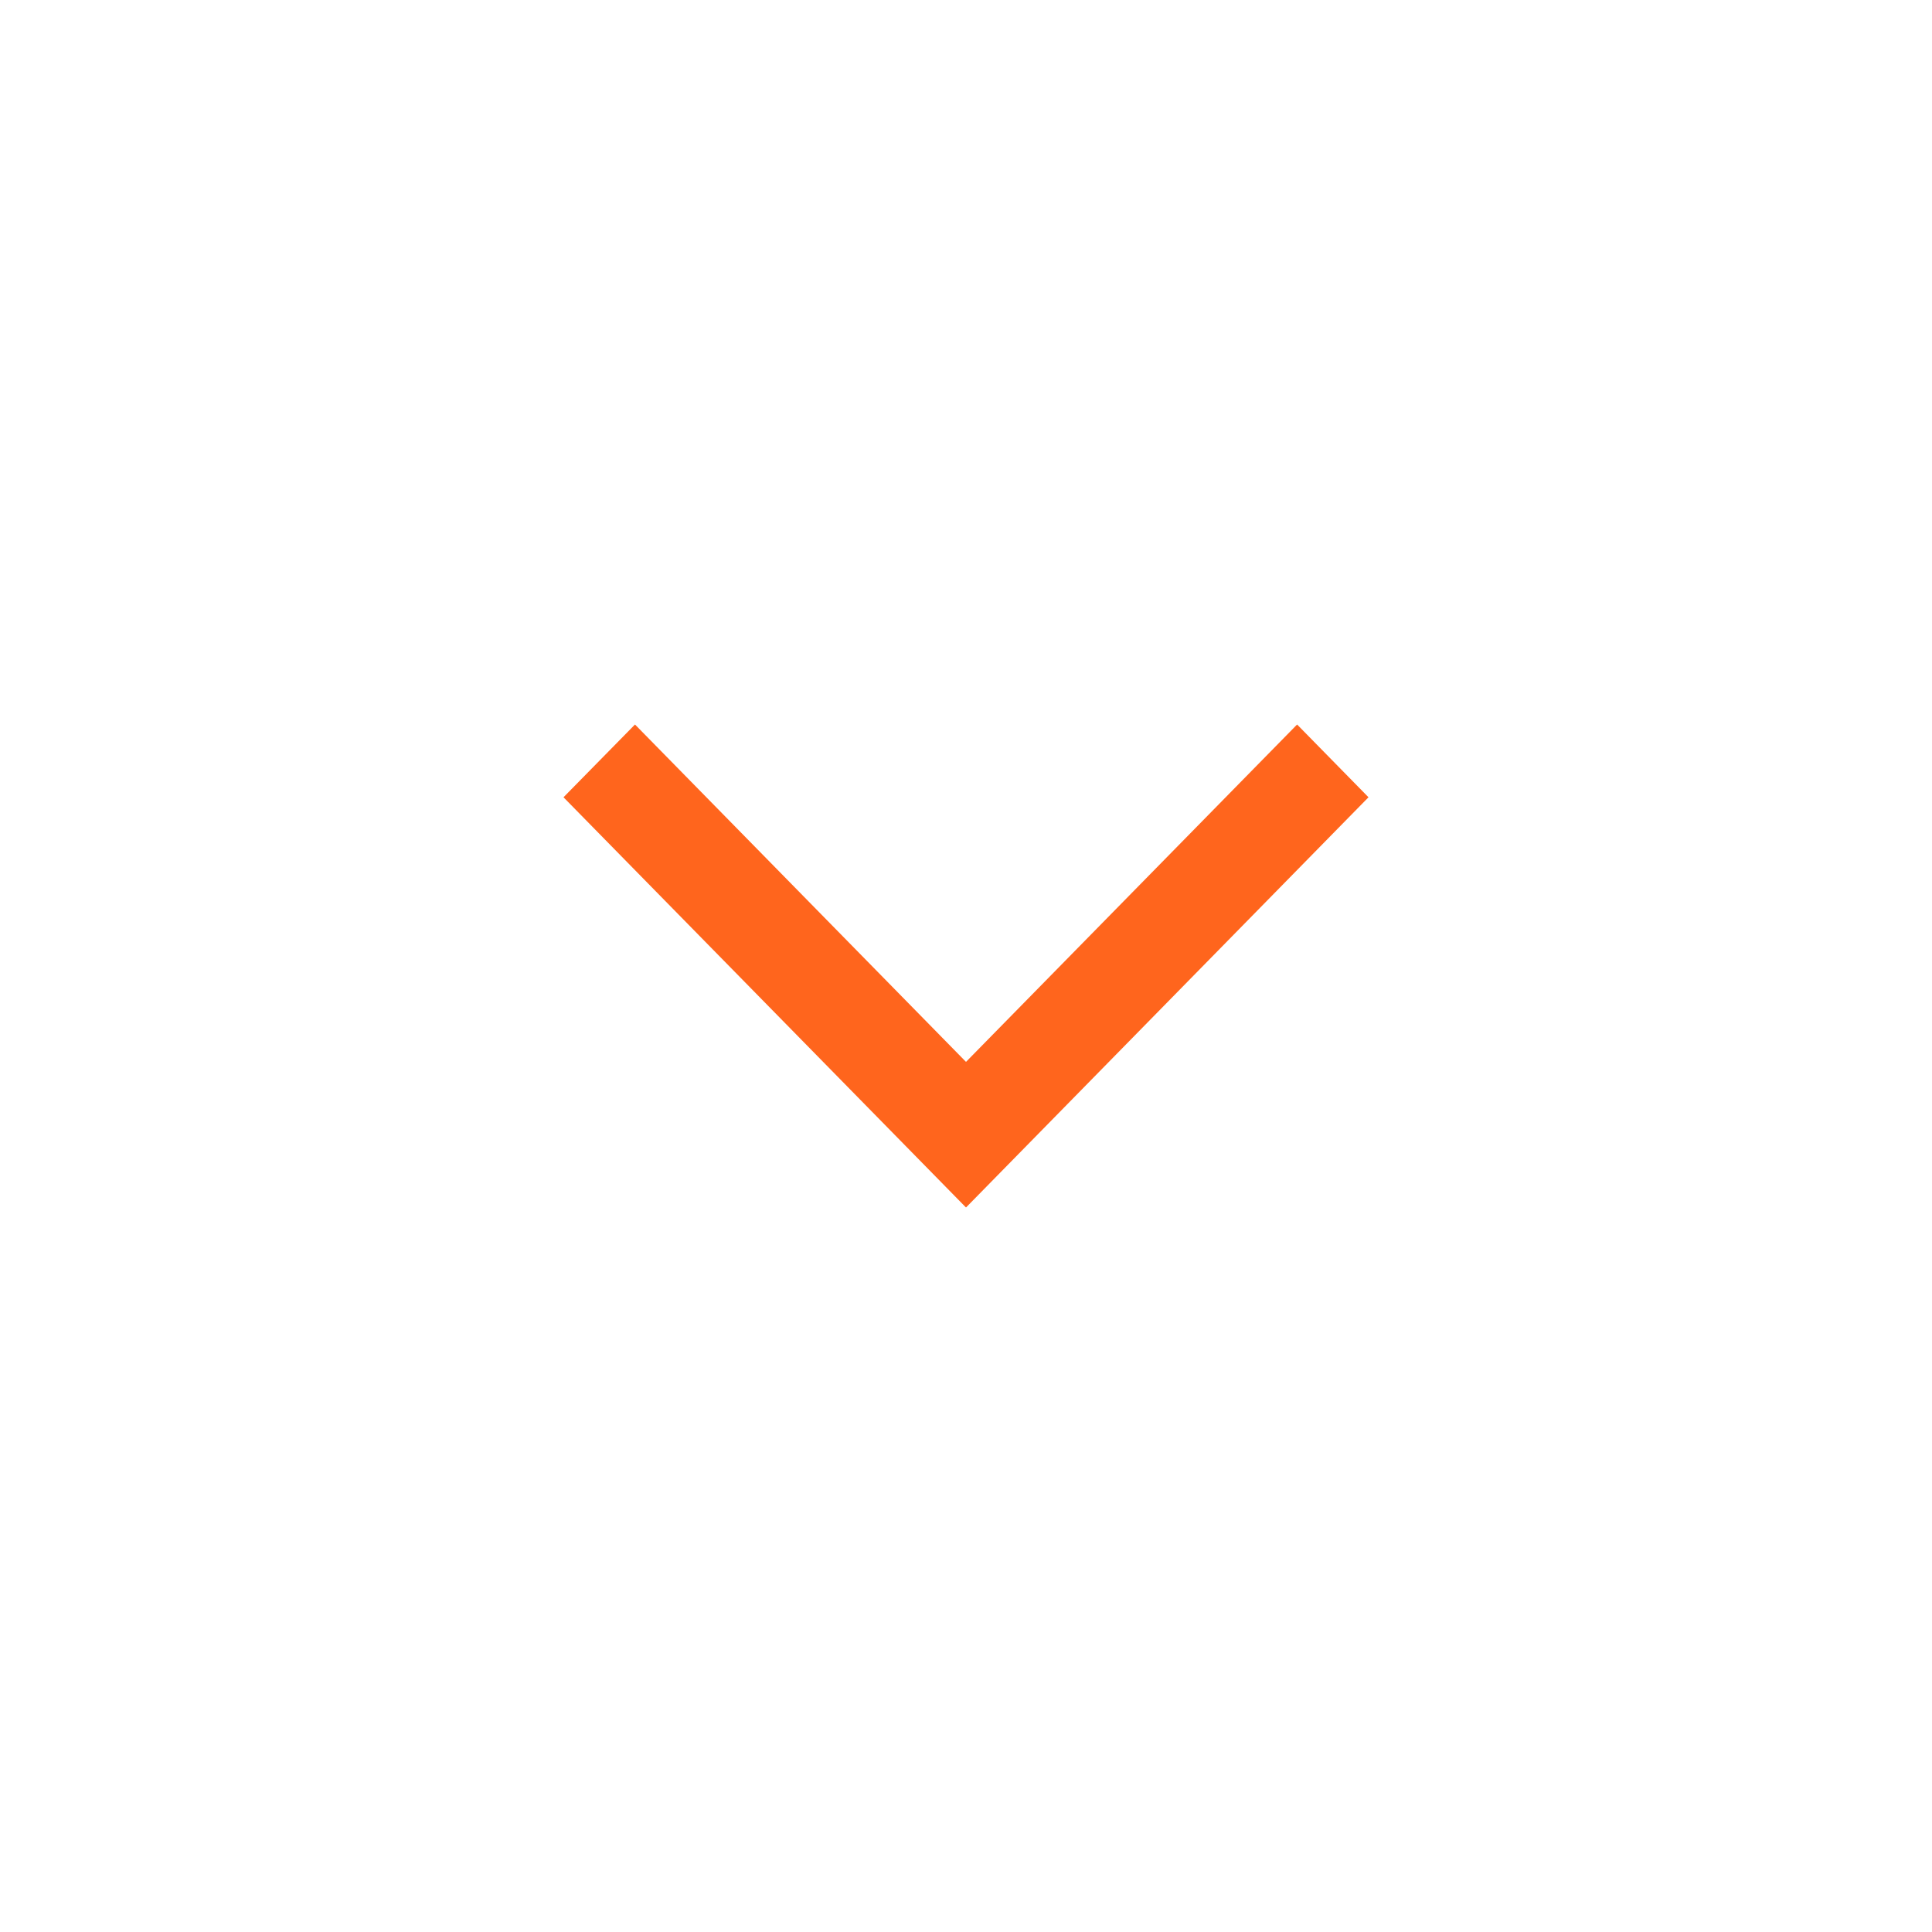
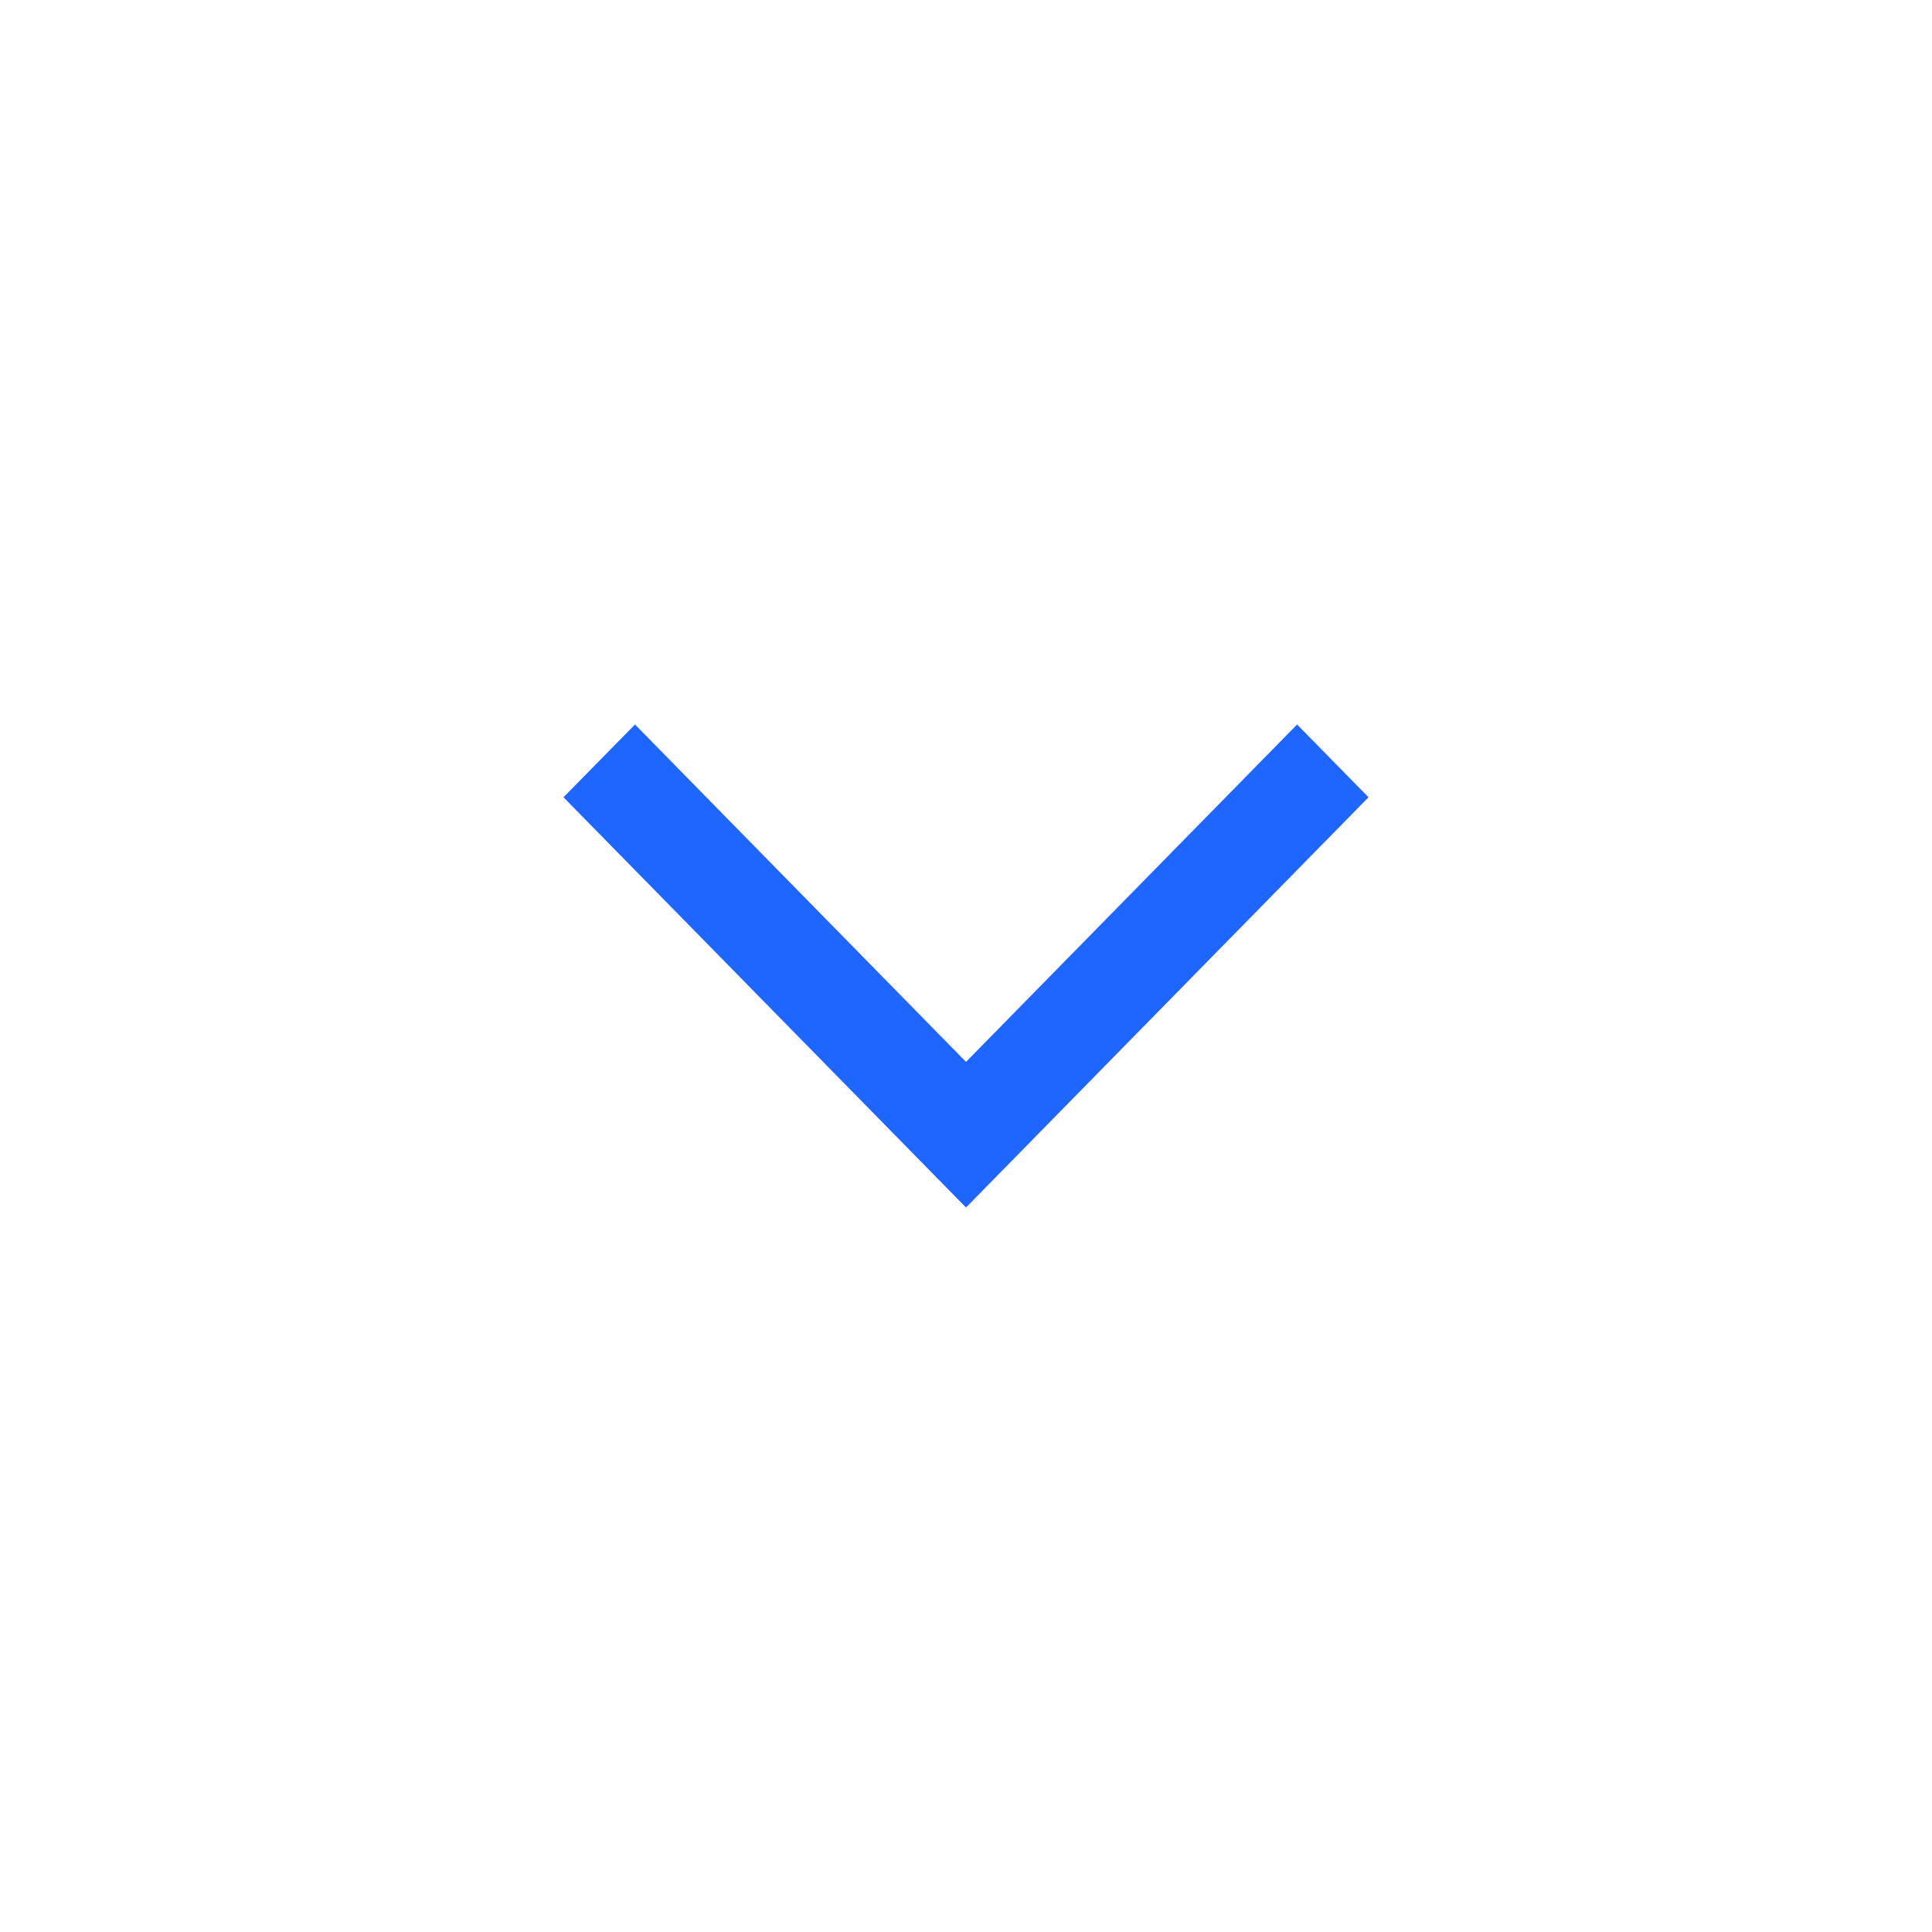
<svg xmlns="http://www.w3.org/2000/svg" preserveAspectRatio="none" overflow="visible" style="display: block;" width="24" height="24" viewBox="0 0 24 24" fill="none">
  <g id="settings_24dp_1F1F1F_FILL0_wght400_GRAD0_opsz24 2">
-     <path id="Vector" d="M17 9.904L12 15L7 9.904L7.888 9L12 13.191L16.113 9L17 9.904Z" fill="#FF651D" />
+     <path id="Vector" d="M17 9.904L12 15L7 9.904L7.888 9L12 13.191L16.113 9L17 9.904Z" fill="#1F65FF" />
  </g>
</svg>
